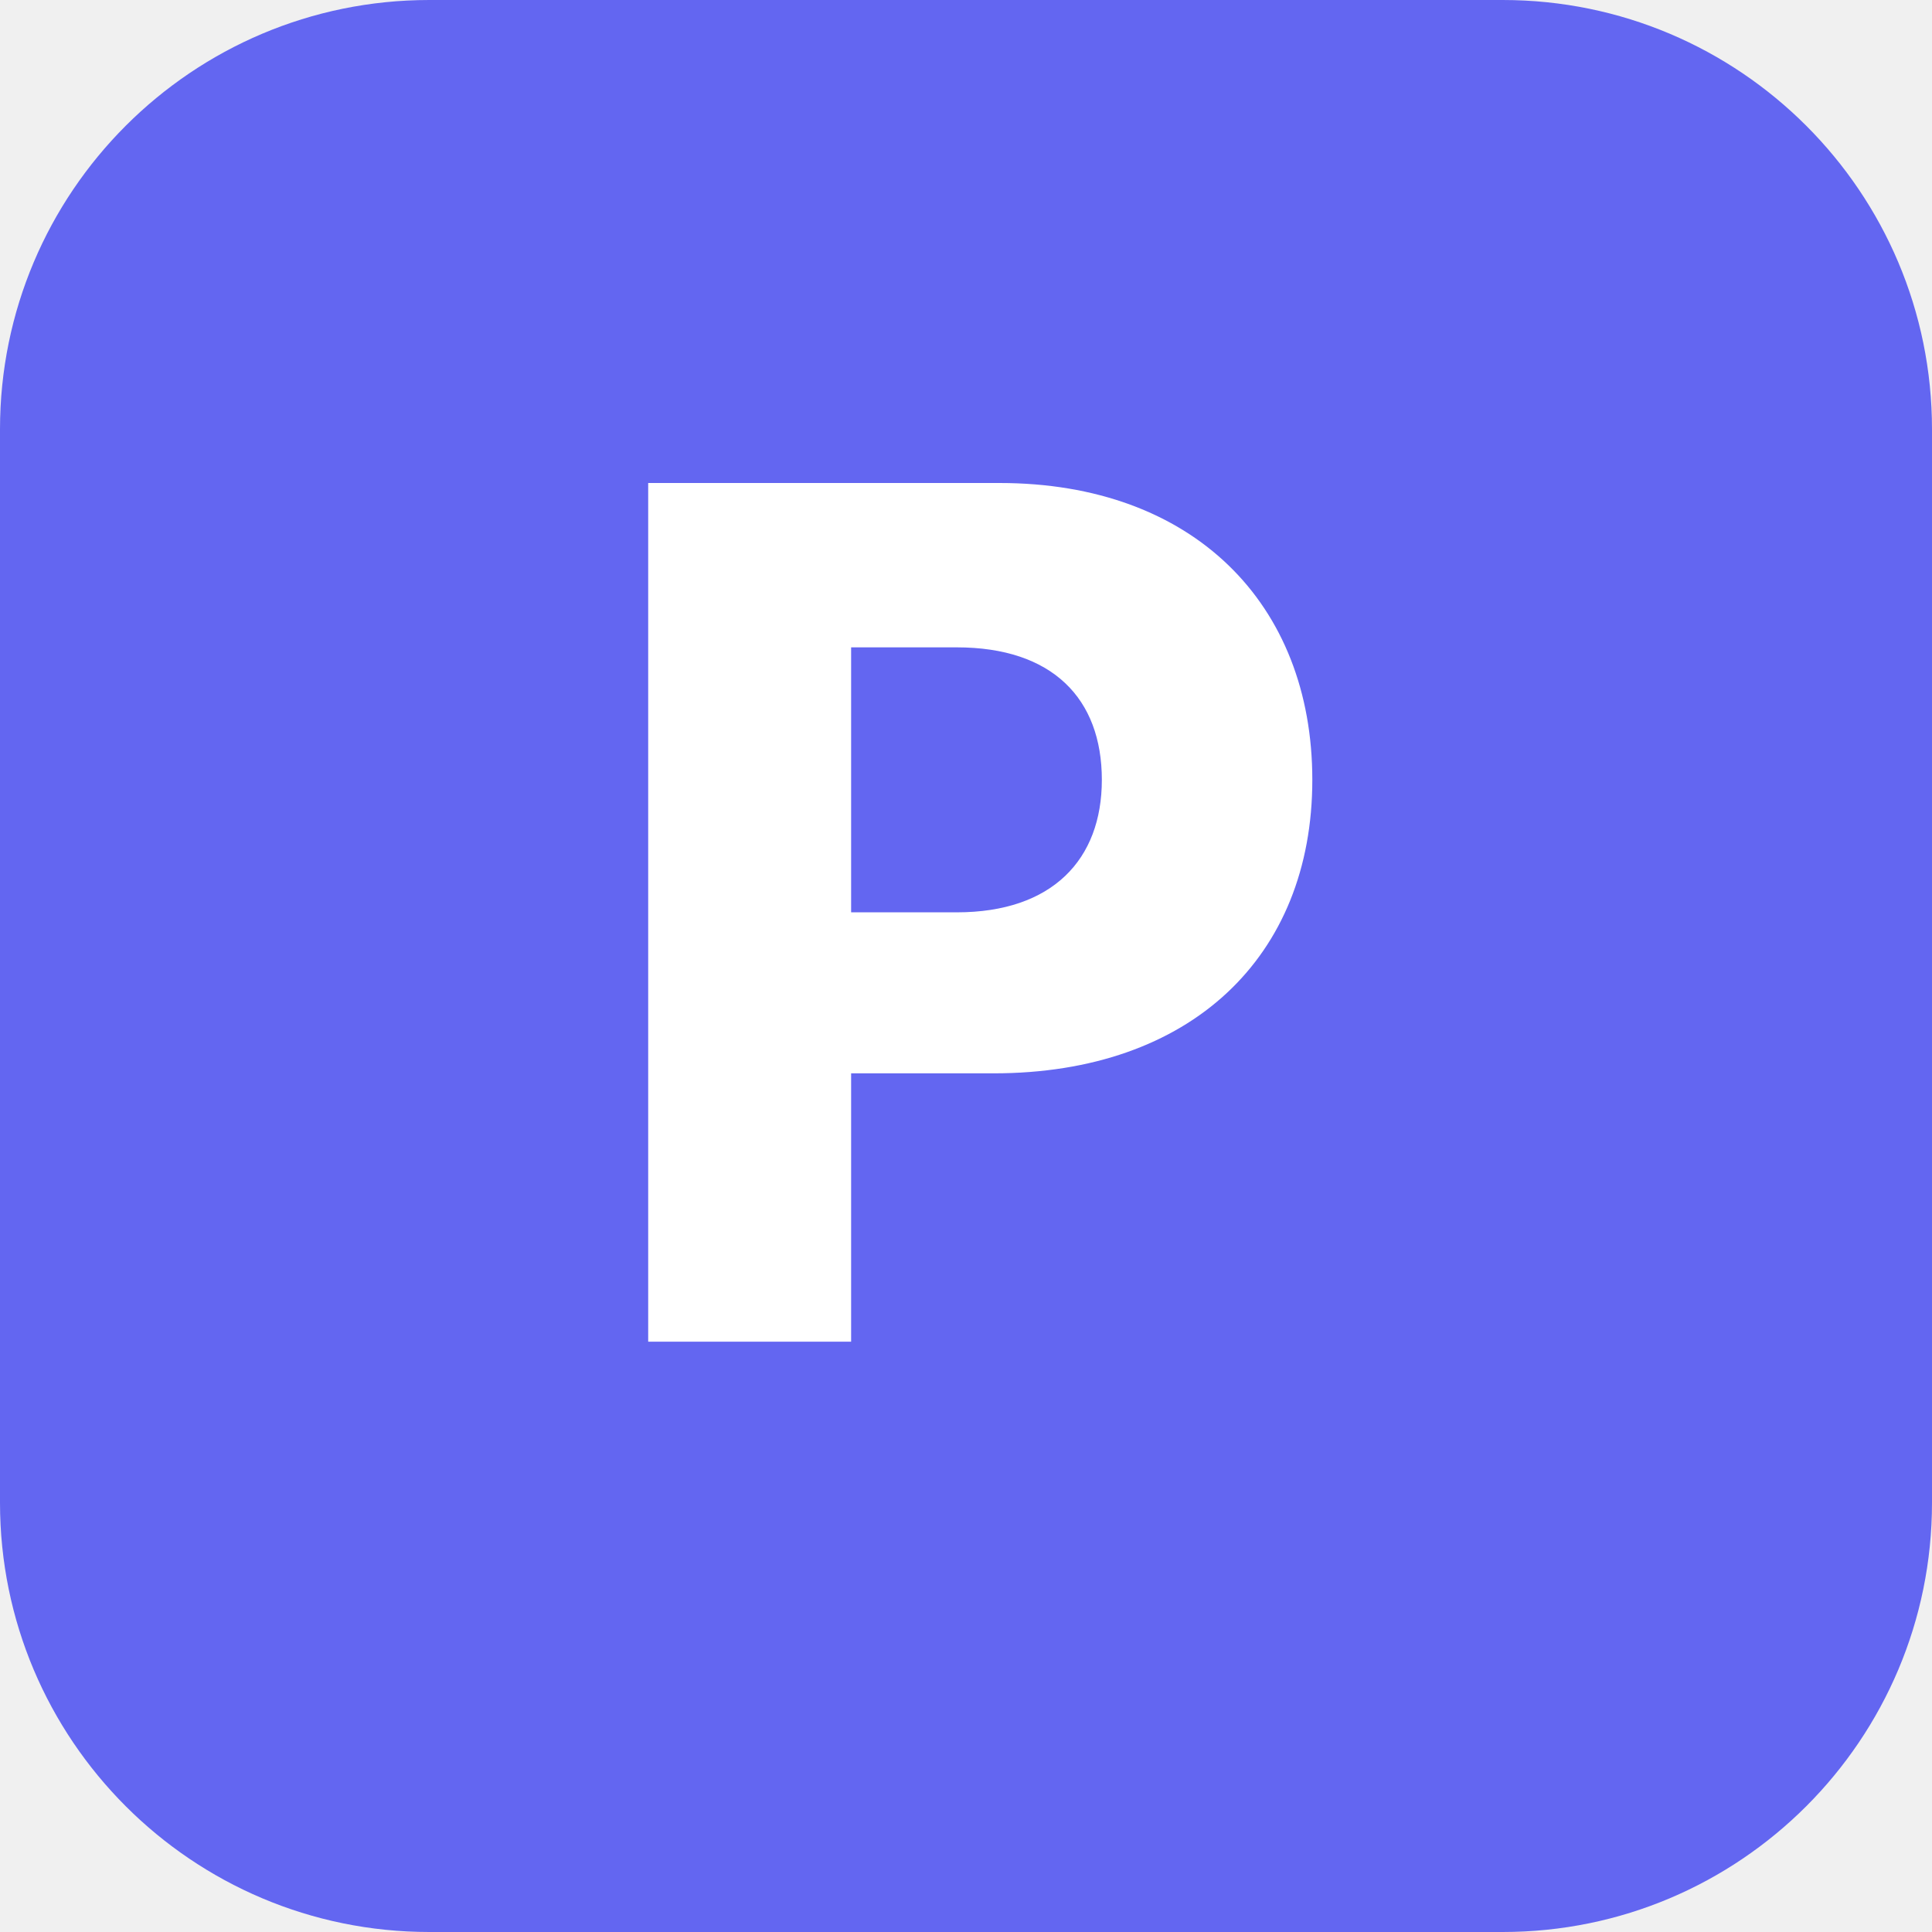
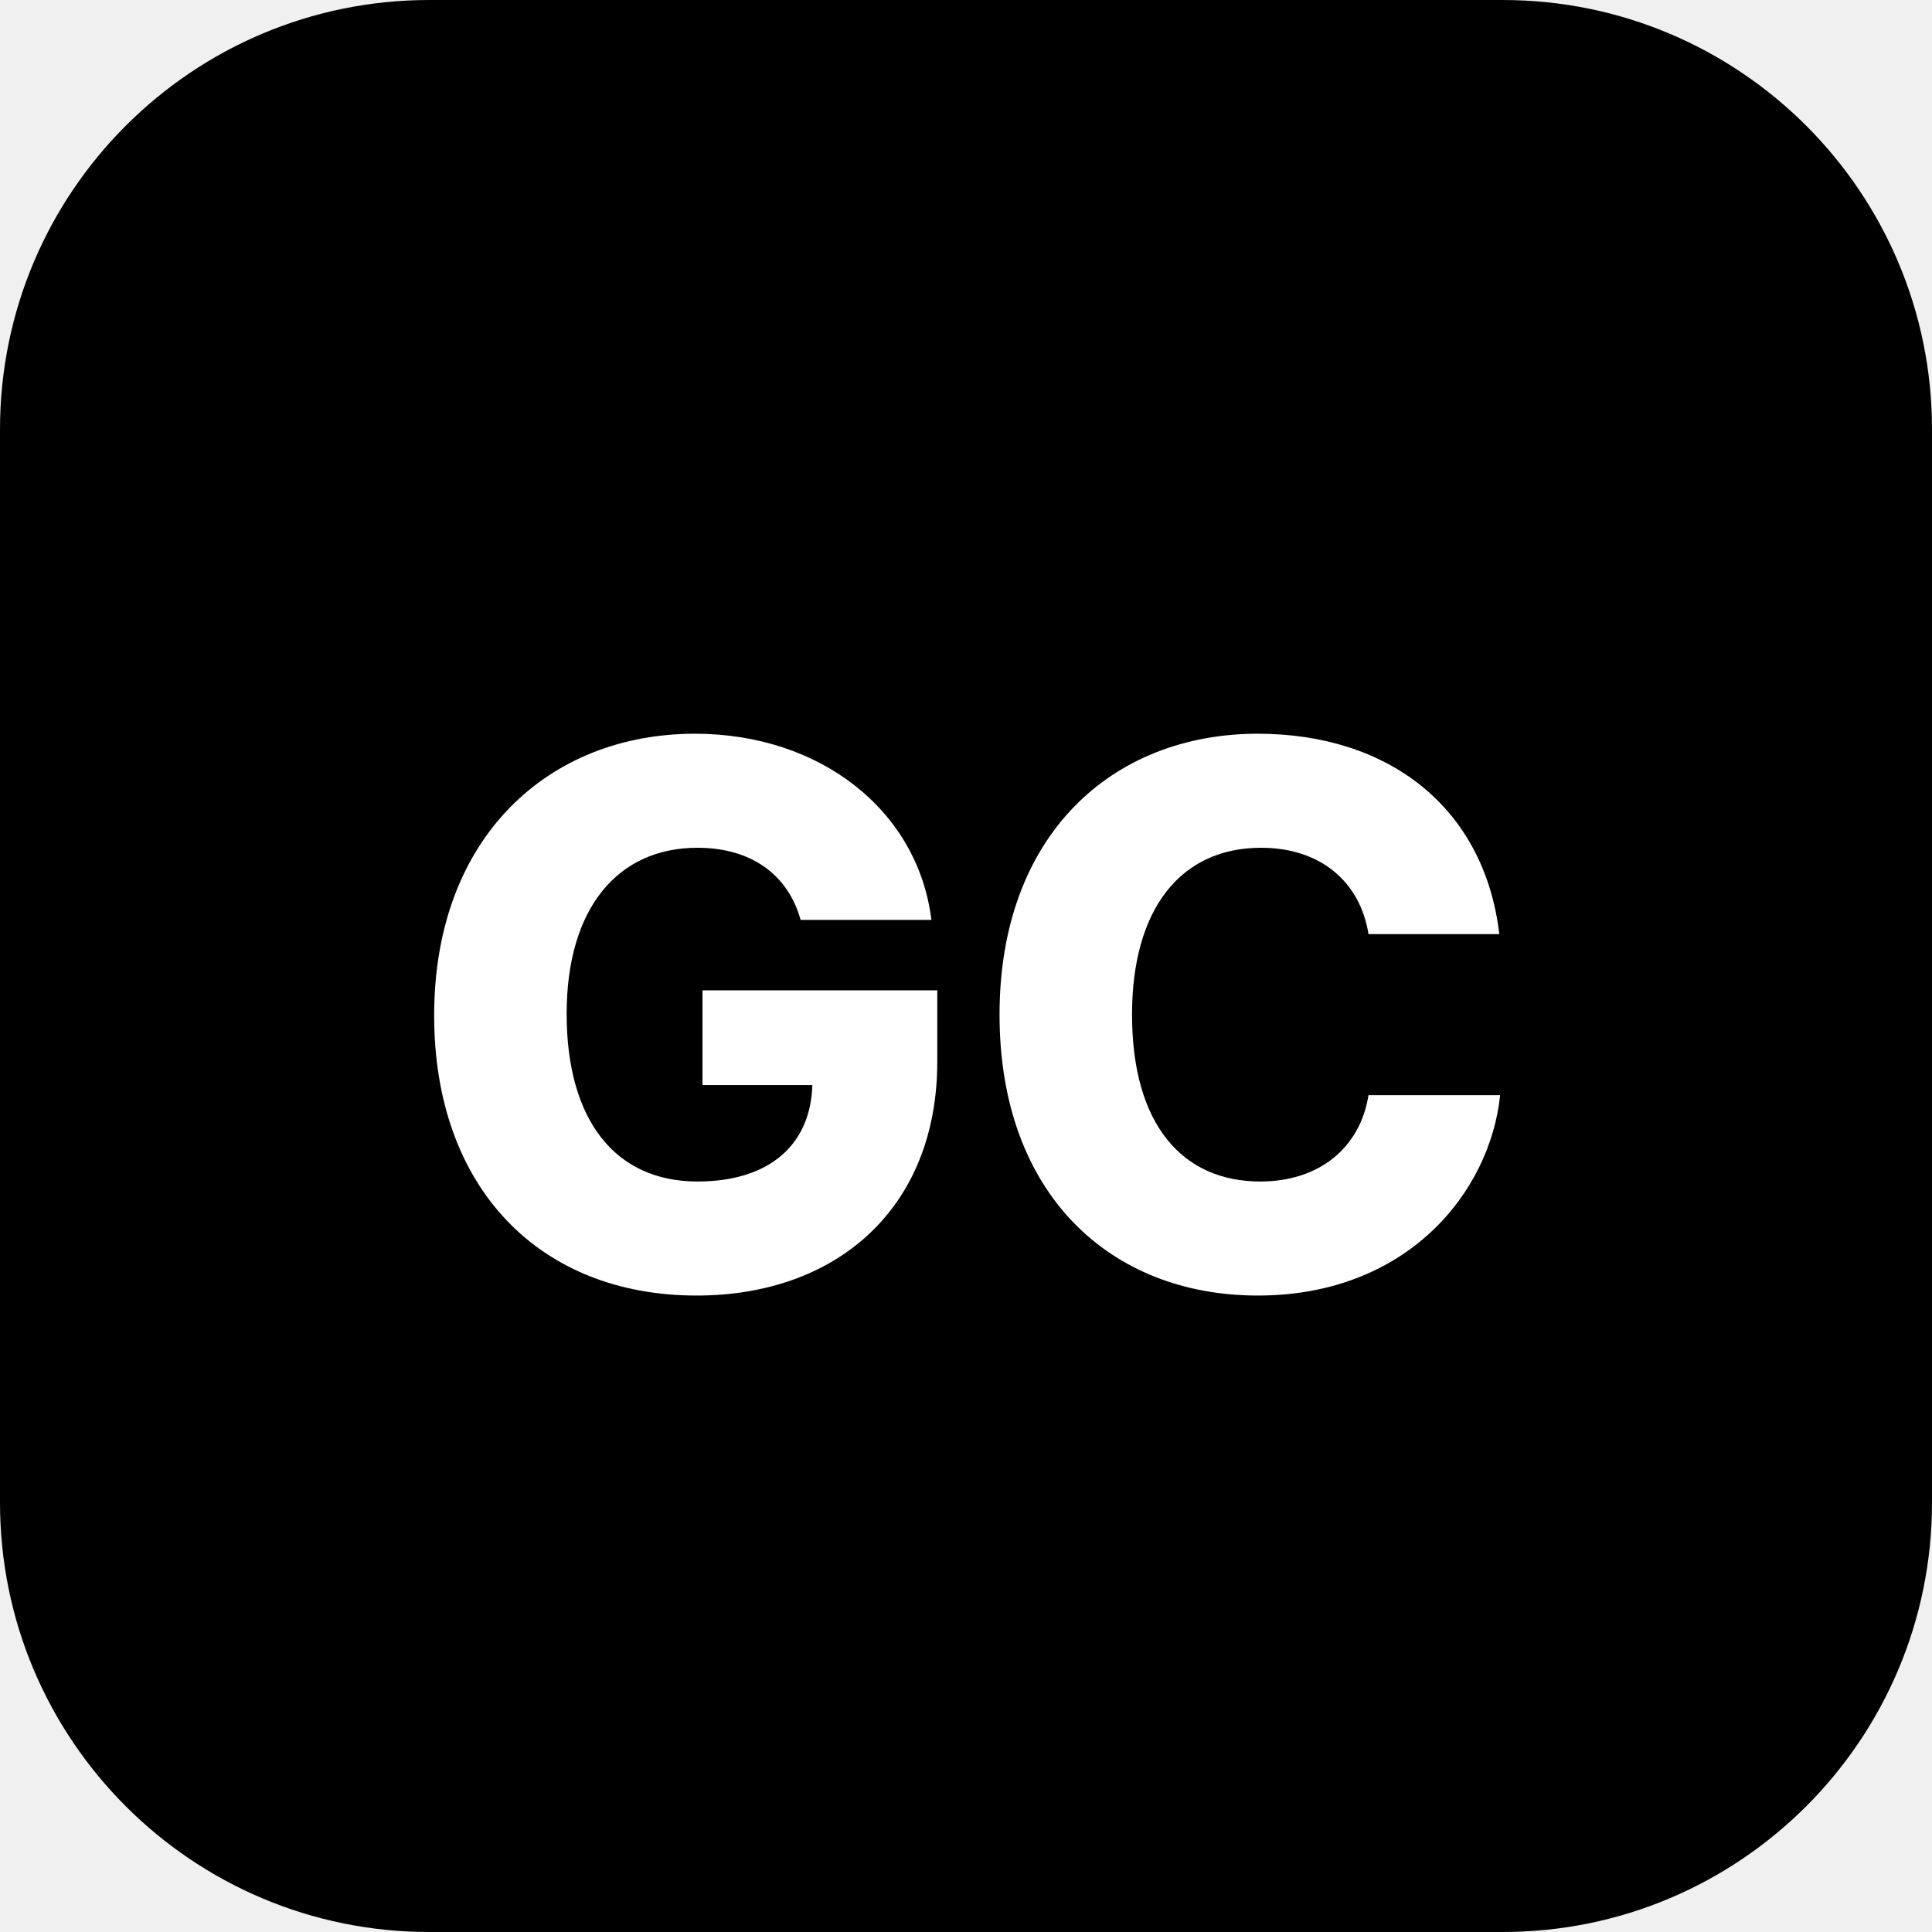
<svg xmlns="http://www.w3.org/2000/svg" viewBox="0 0 36 36">
-   <rect width="36" height="36" rx="8" fill="#6366f1" />
-   <text x="18" y="25" text-anchor="middle" font-family="Inter,sans-serif" font-weight="800" font-size="22" fill="white">P</text>
+   <rect width="36" height="36" rx="8" fill="#000" />
+   <text x="18" y="24" text-anchor="middle" font-family="Inter,sans-serif" font-weight="800" font-size="14" fill="white">GC</text>
</svg>
